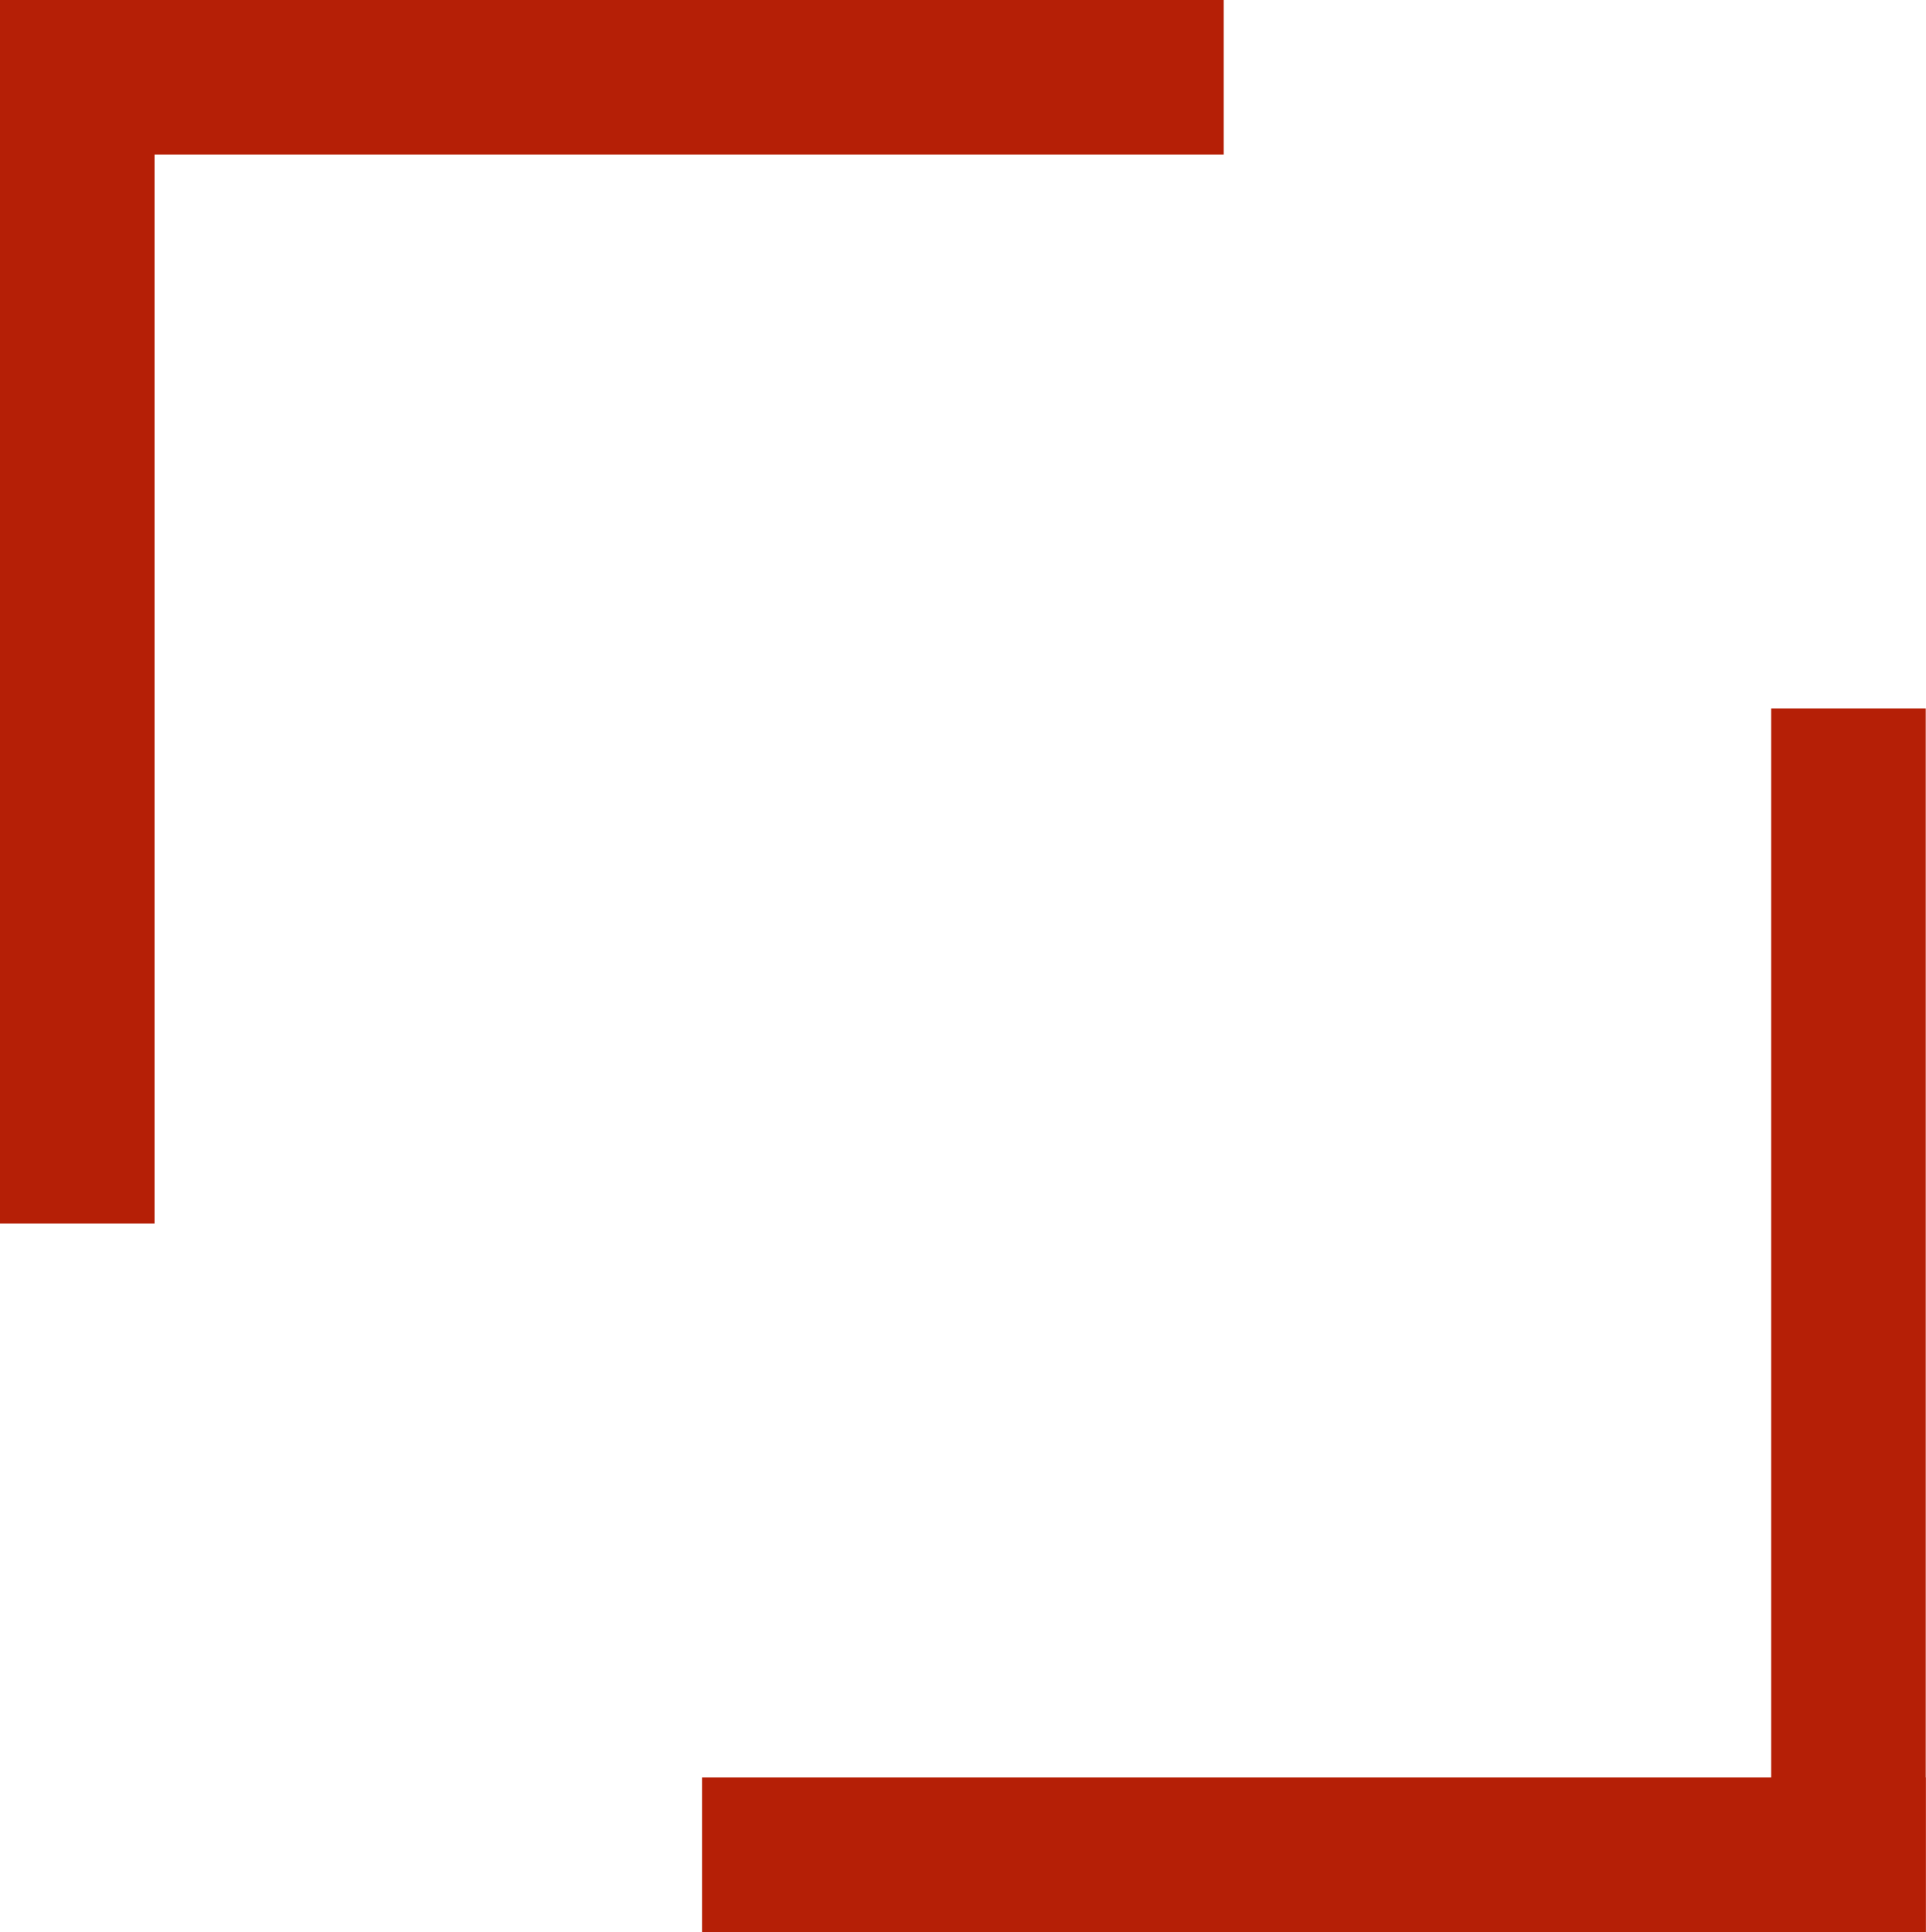
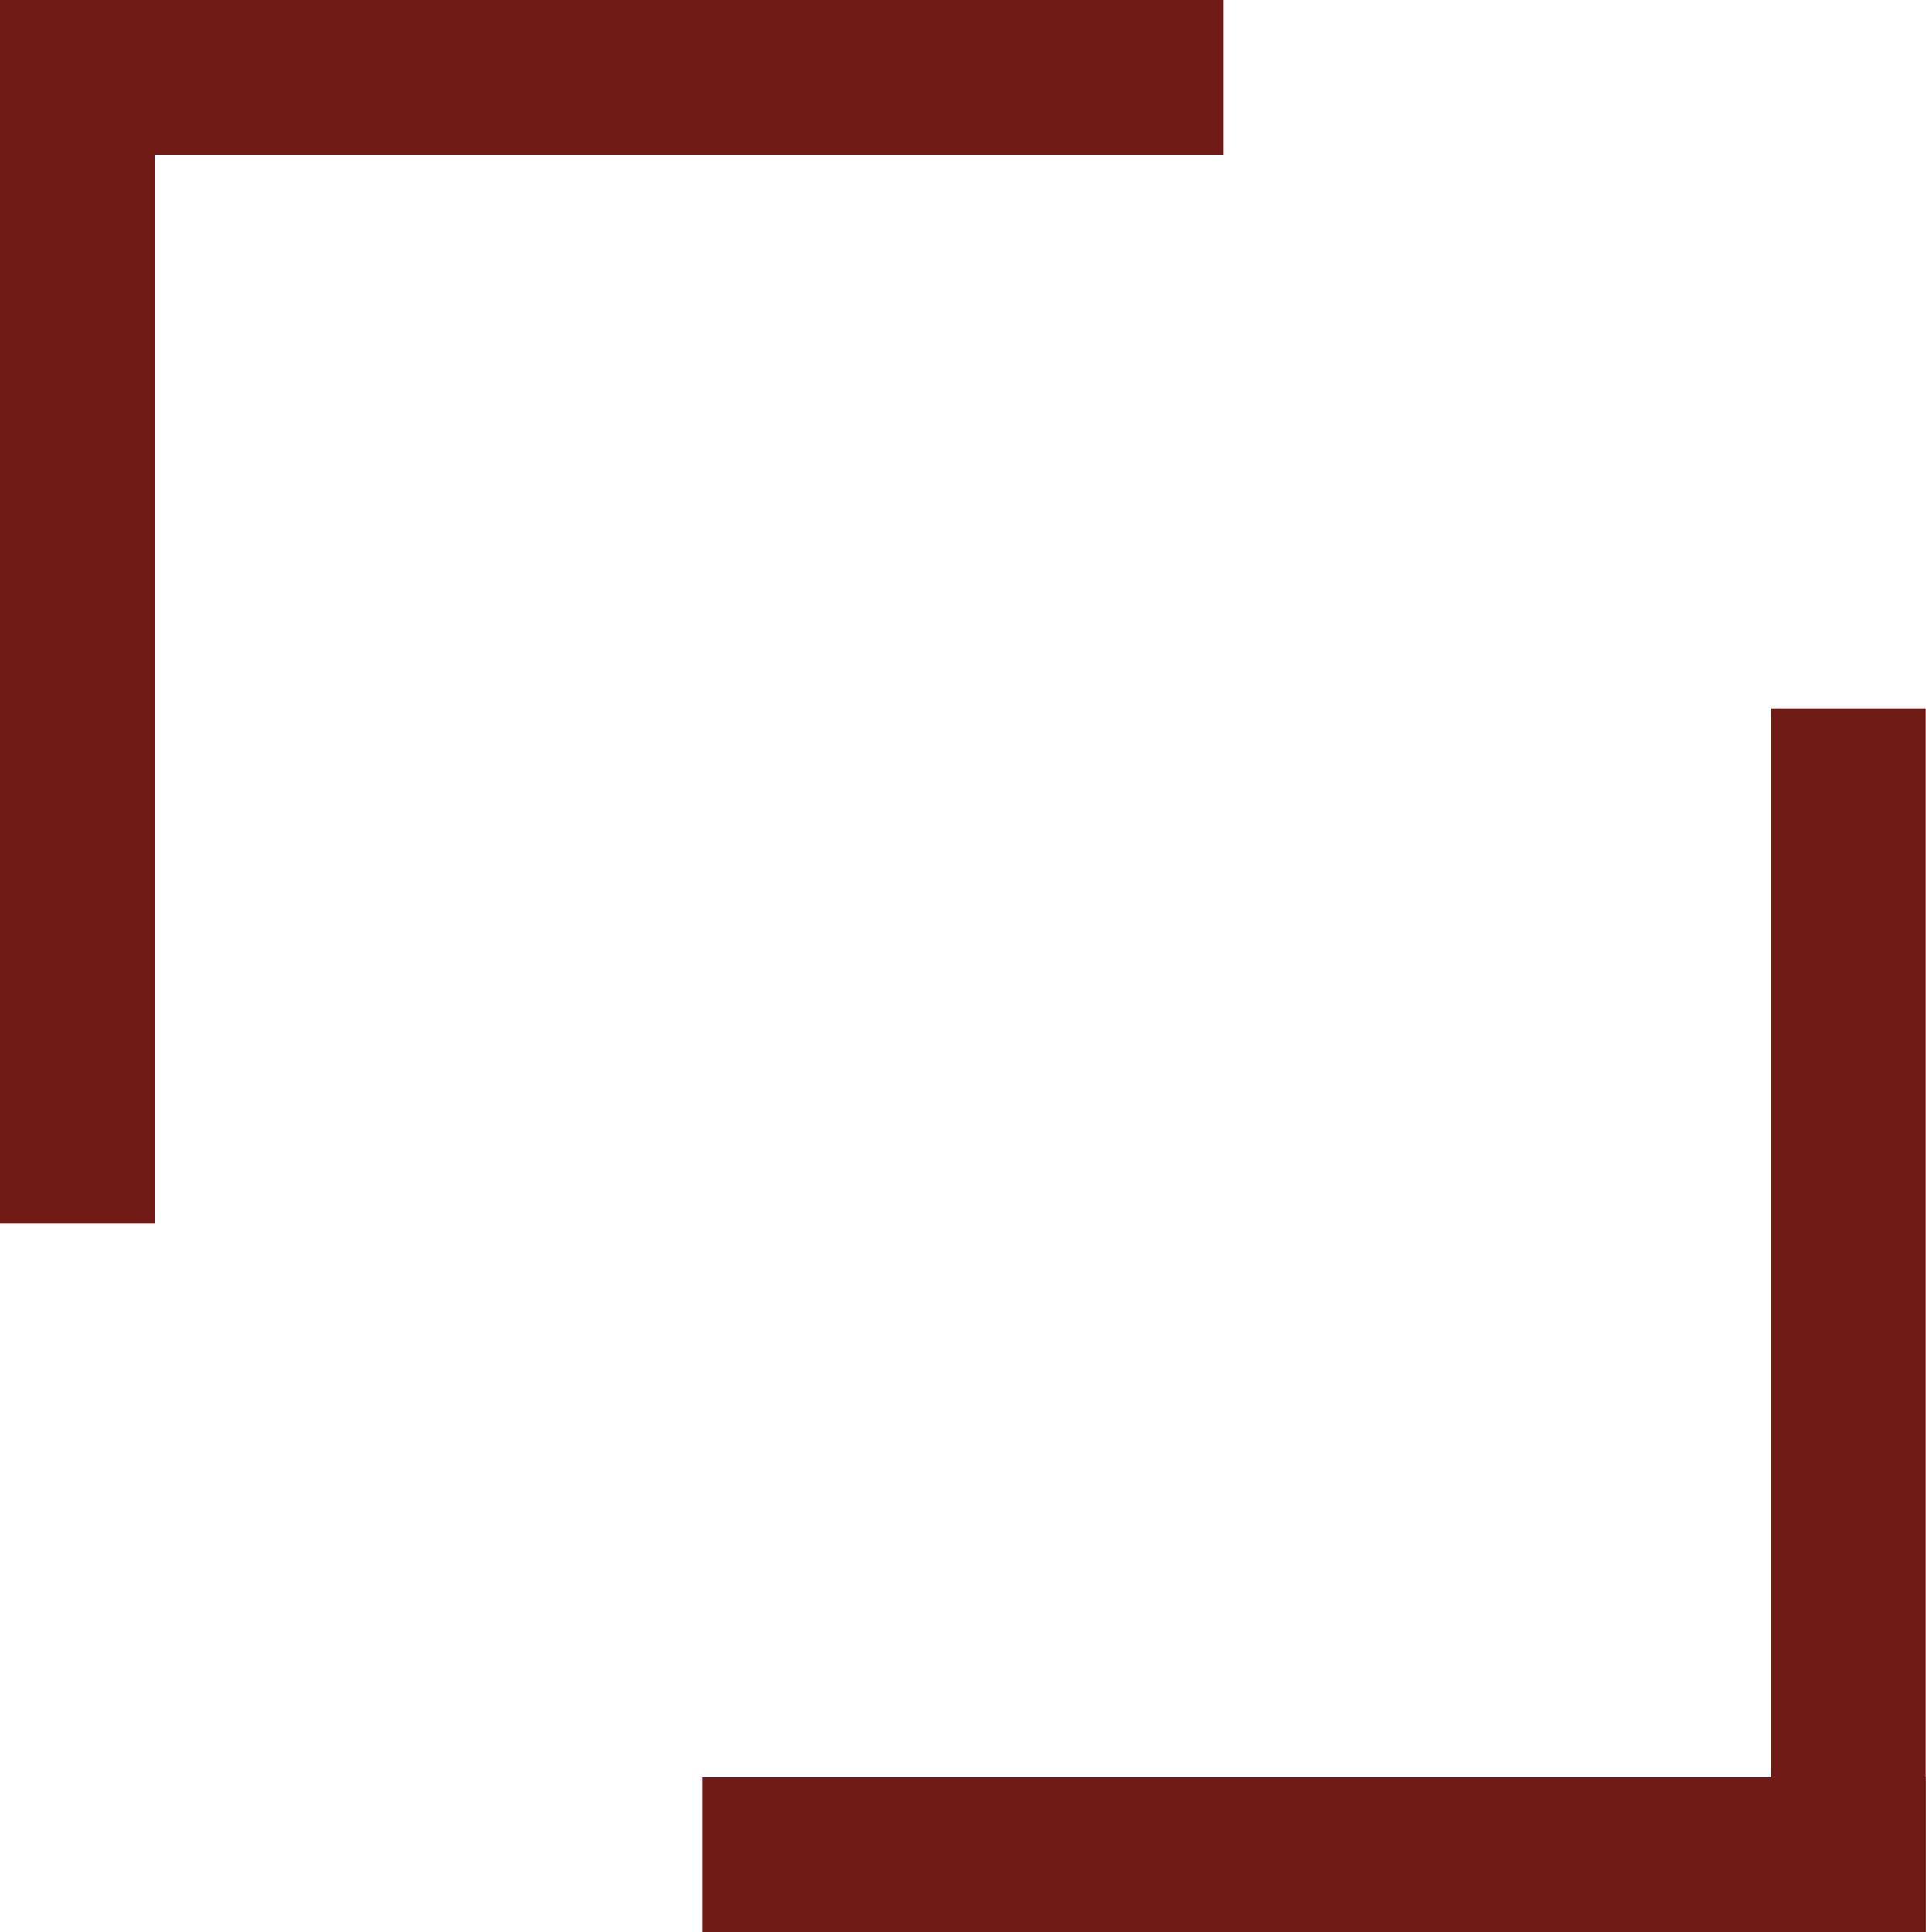
<svg xmlns="http://www.w3.org/2000/svg" width="299" height="300" viewBox="0 0 299 300" fill="none">
-   <rect width="190" height="24" fill="#B51F06" />
-   <rect width="24" height="190" fill="#B51F06" />
-   <rect x="275" y="110" width="24" height="190" fill="#B51F06" />
-   <rect width="190" height="24" transform="matrix(1 0 0 -1 109 300)" fill="#B51F06" />
+   <rect width="190" height="24" fill="#701b15" />
+   <rect width="24" height="190" fill="#701b15" />
+   <rect x="275" y="110" width="24" height="190" fill="#701b15" />
+   <rect width="190" height="24" transform="matrix(1 0 0 -1 109 300)" fill="#701b15" />
</svg>
